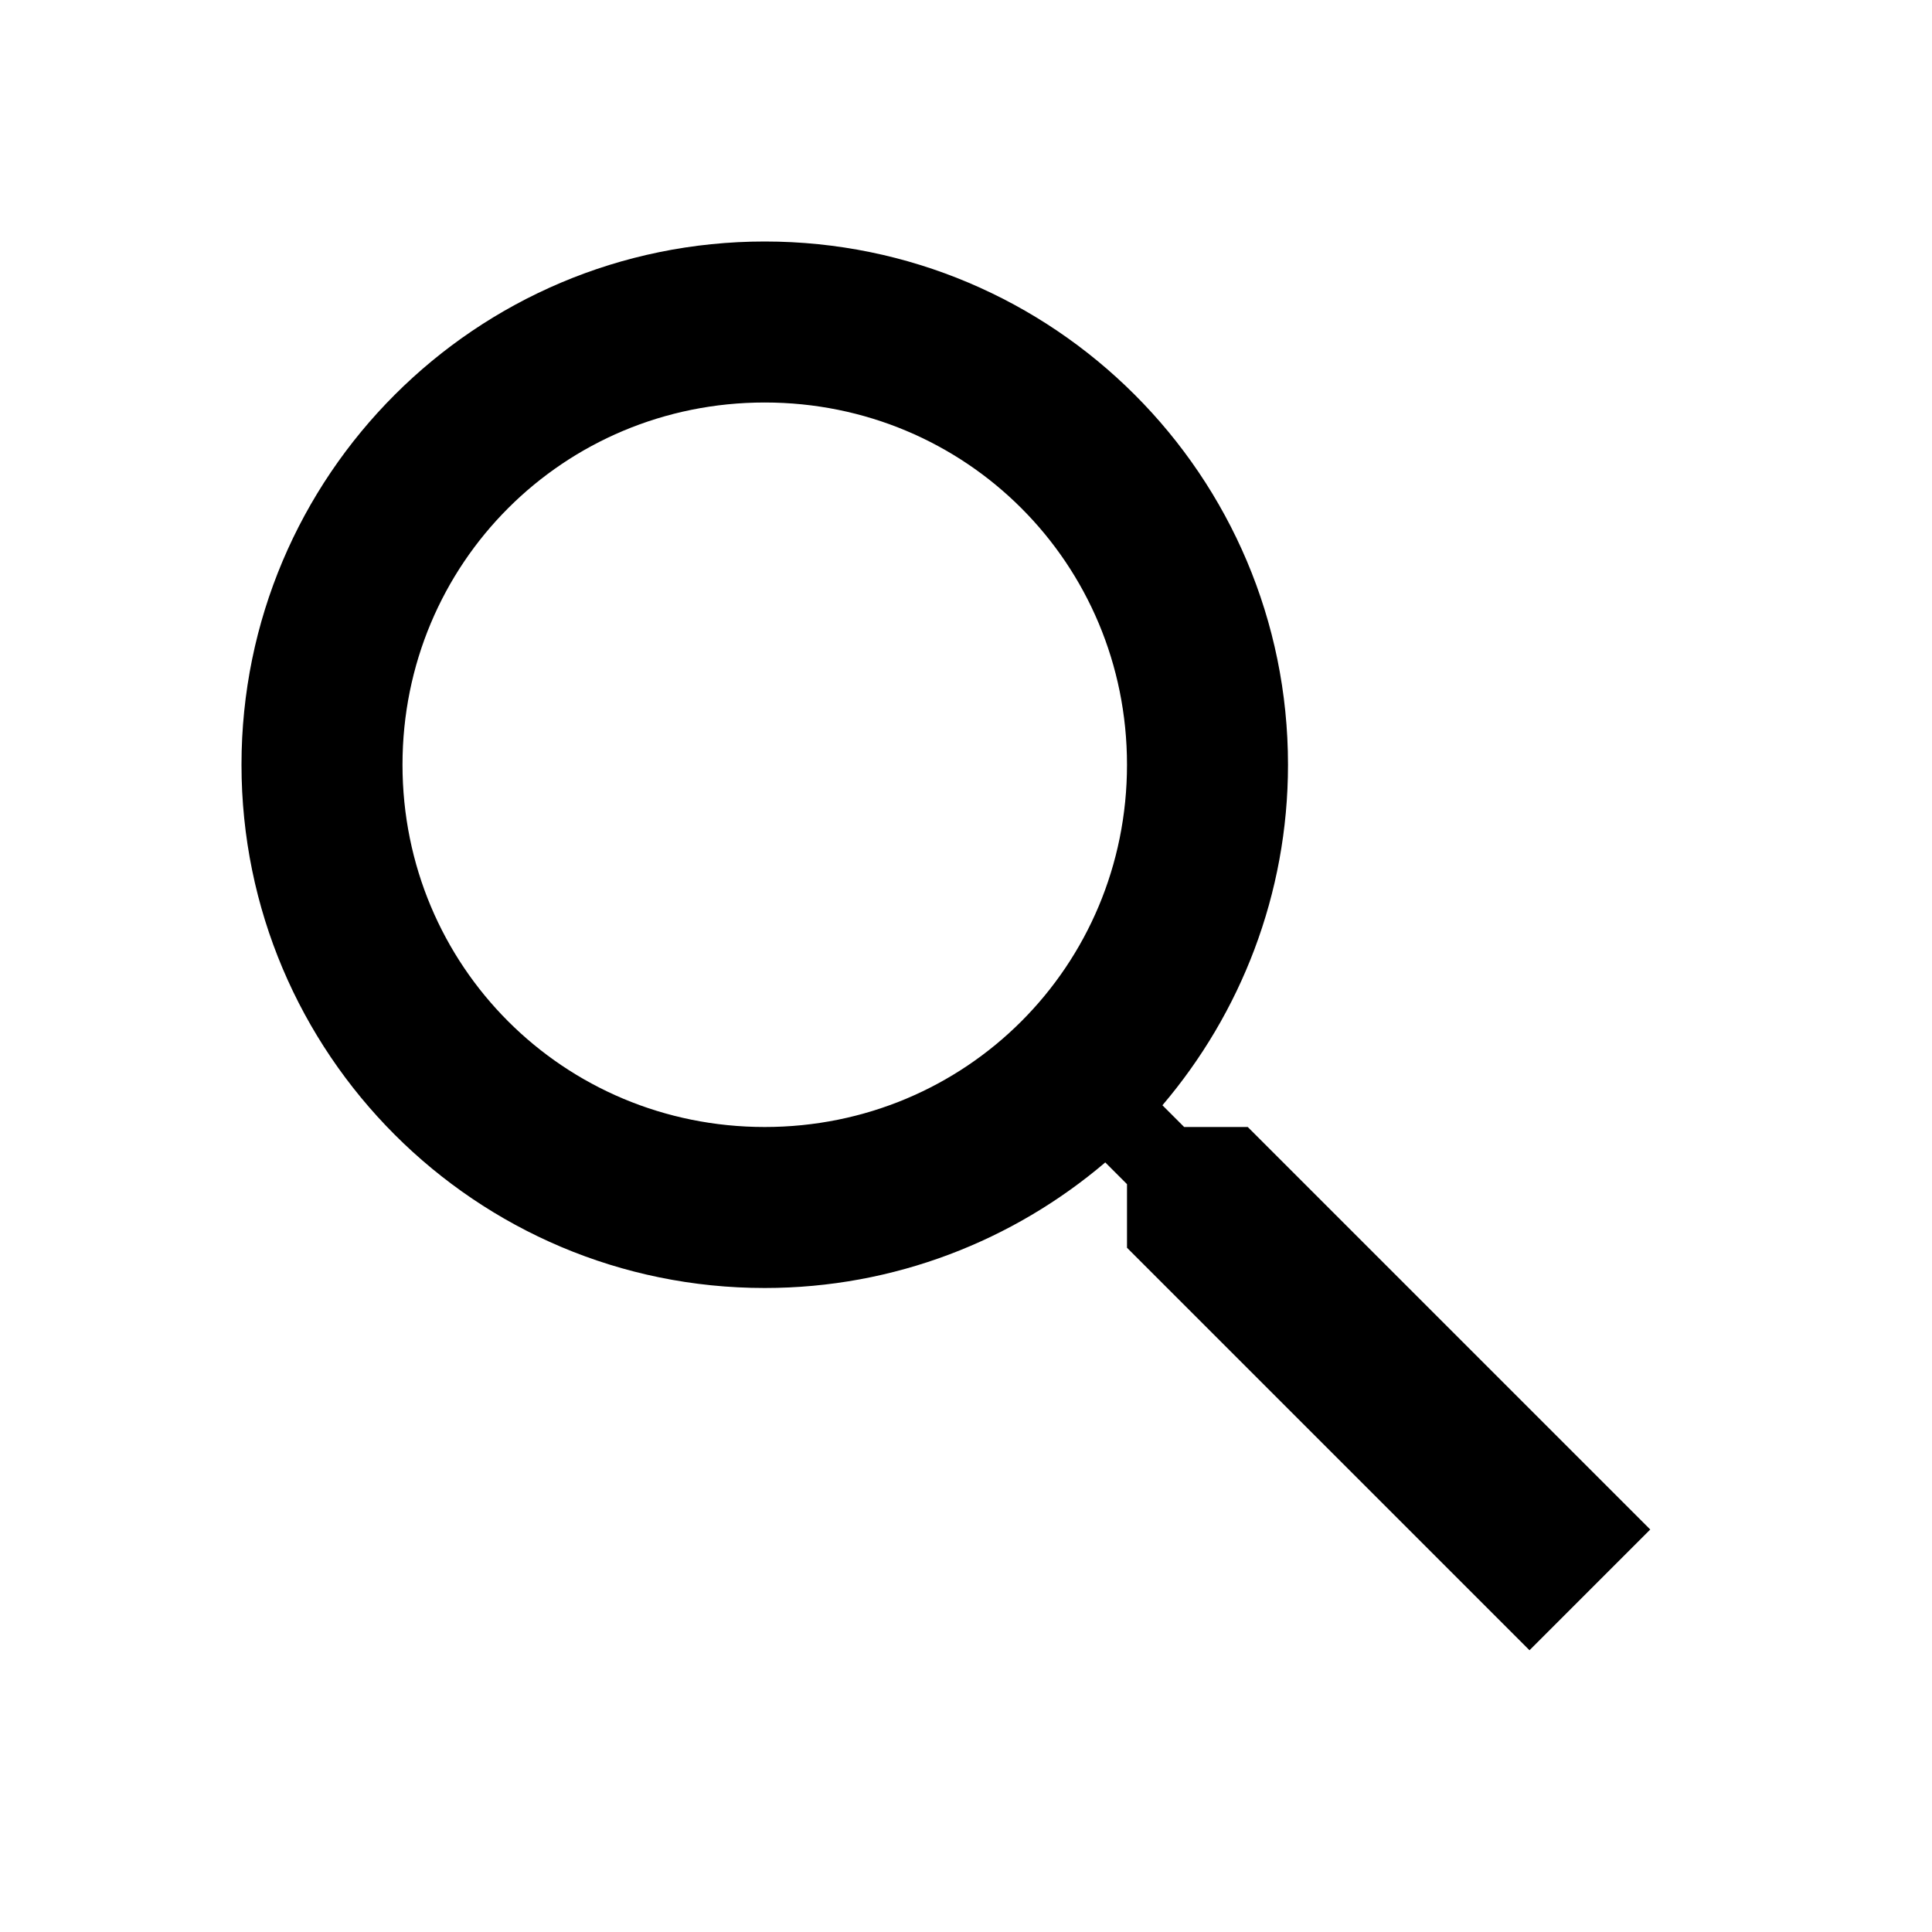
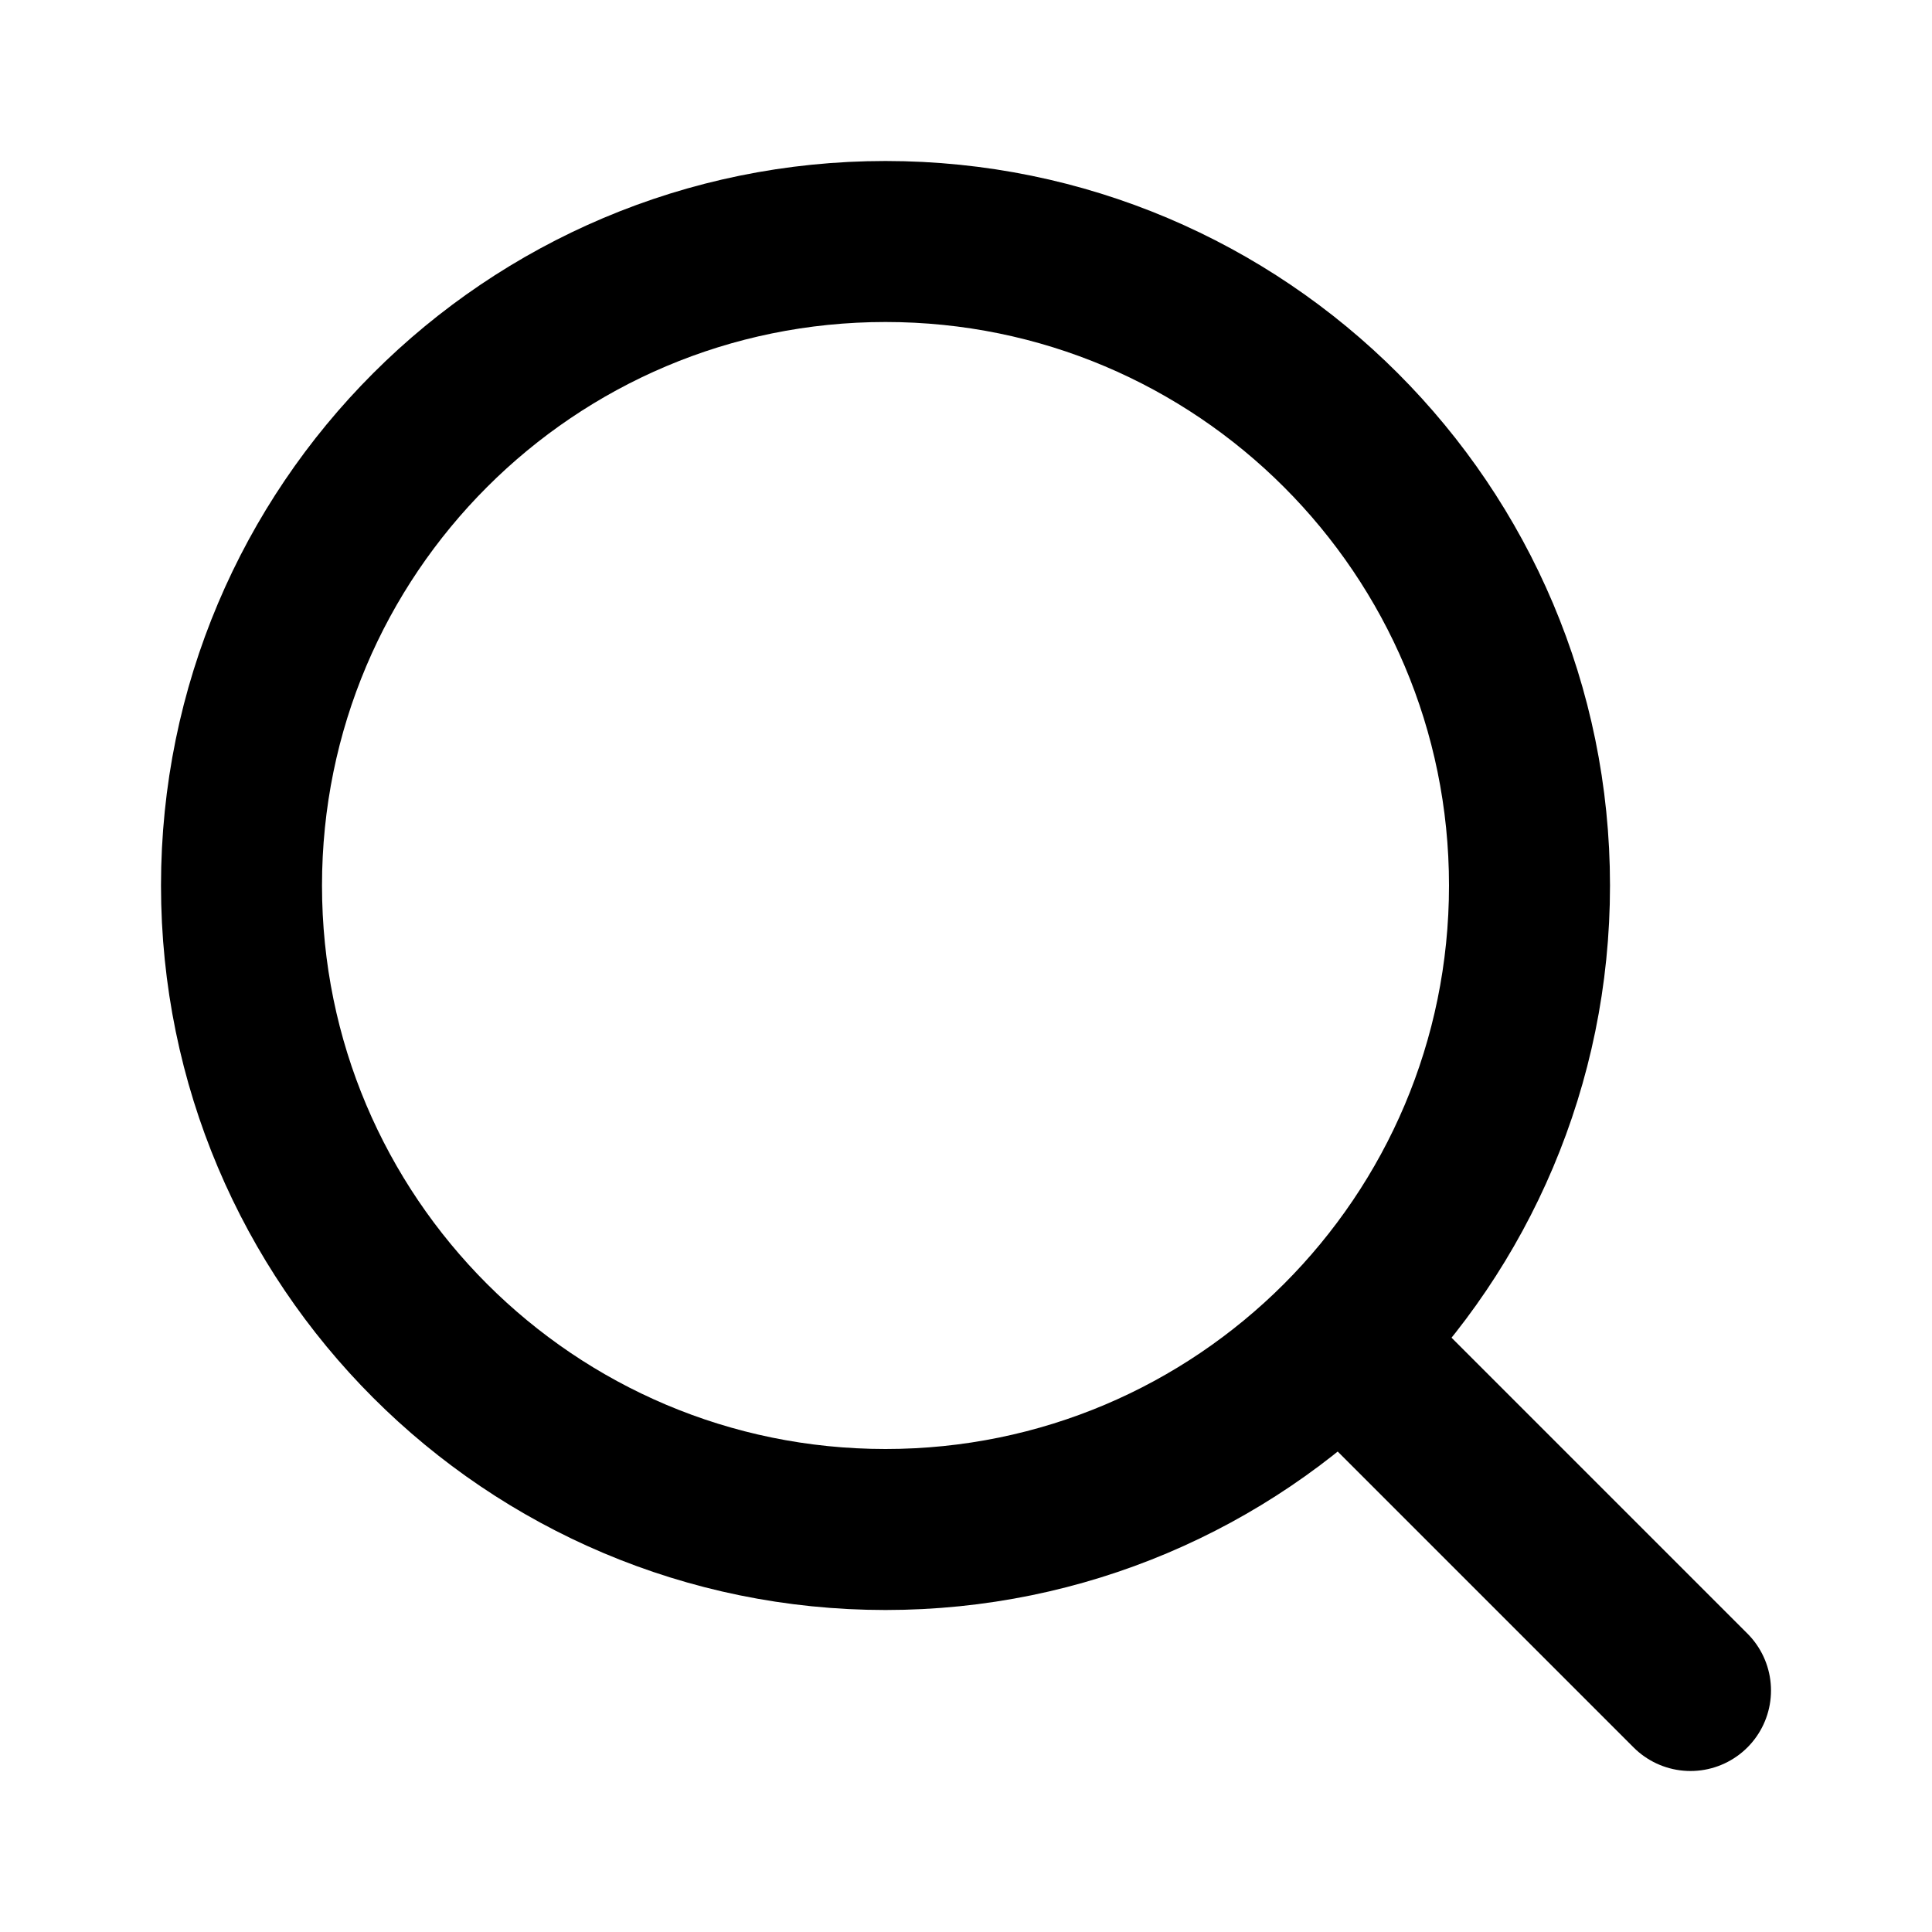
- <svg xmlns="http://www.w3.org/2000/svg" width="24px" height="24px" viewBox="0 0 24 24" version="1.1">
-   <path d="M9.5,3A6.5,6.5 0 0,1 16,9.5C16,11.11 15.41,12.59 14.44,13.73L14.71,14H15.5L20.5,19L19,20.5L14,15.5V14.71L13.73,14.44C12.59,15.41 11.11,16 9.5,16A6.5,6.5 0 0,1 3,9.5A6.5,6.5 0 0,1 9.5,3M9.5,5C7,5 5,7 5,9.5C5,12 7,14 9.5,14C12,14 14,12 14,9.5C14,7 12,5 9.5,5Z" fill="#000000" />
+ <svg xmlns="http://www.w3.org/2000/svg" width="24" height="24" viewBox="0 0 24 24" fill="none" stroke="currentColor" stroke-width="2" stroke-linecap="round" stroke-linejoin="round">
+   <circle cx="11" cy="11" r="8" />
+   <path d="m21 21-4.3-4.3" />
</svg>
